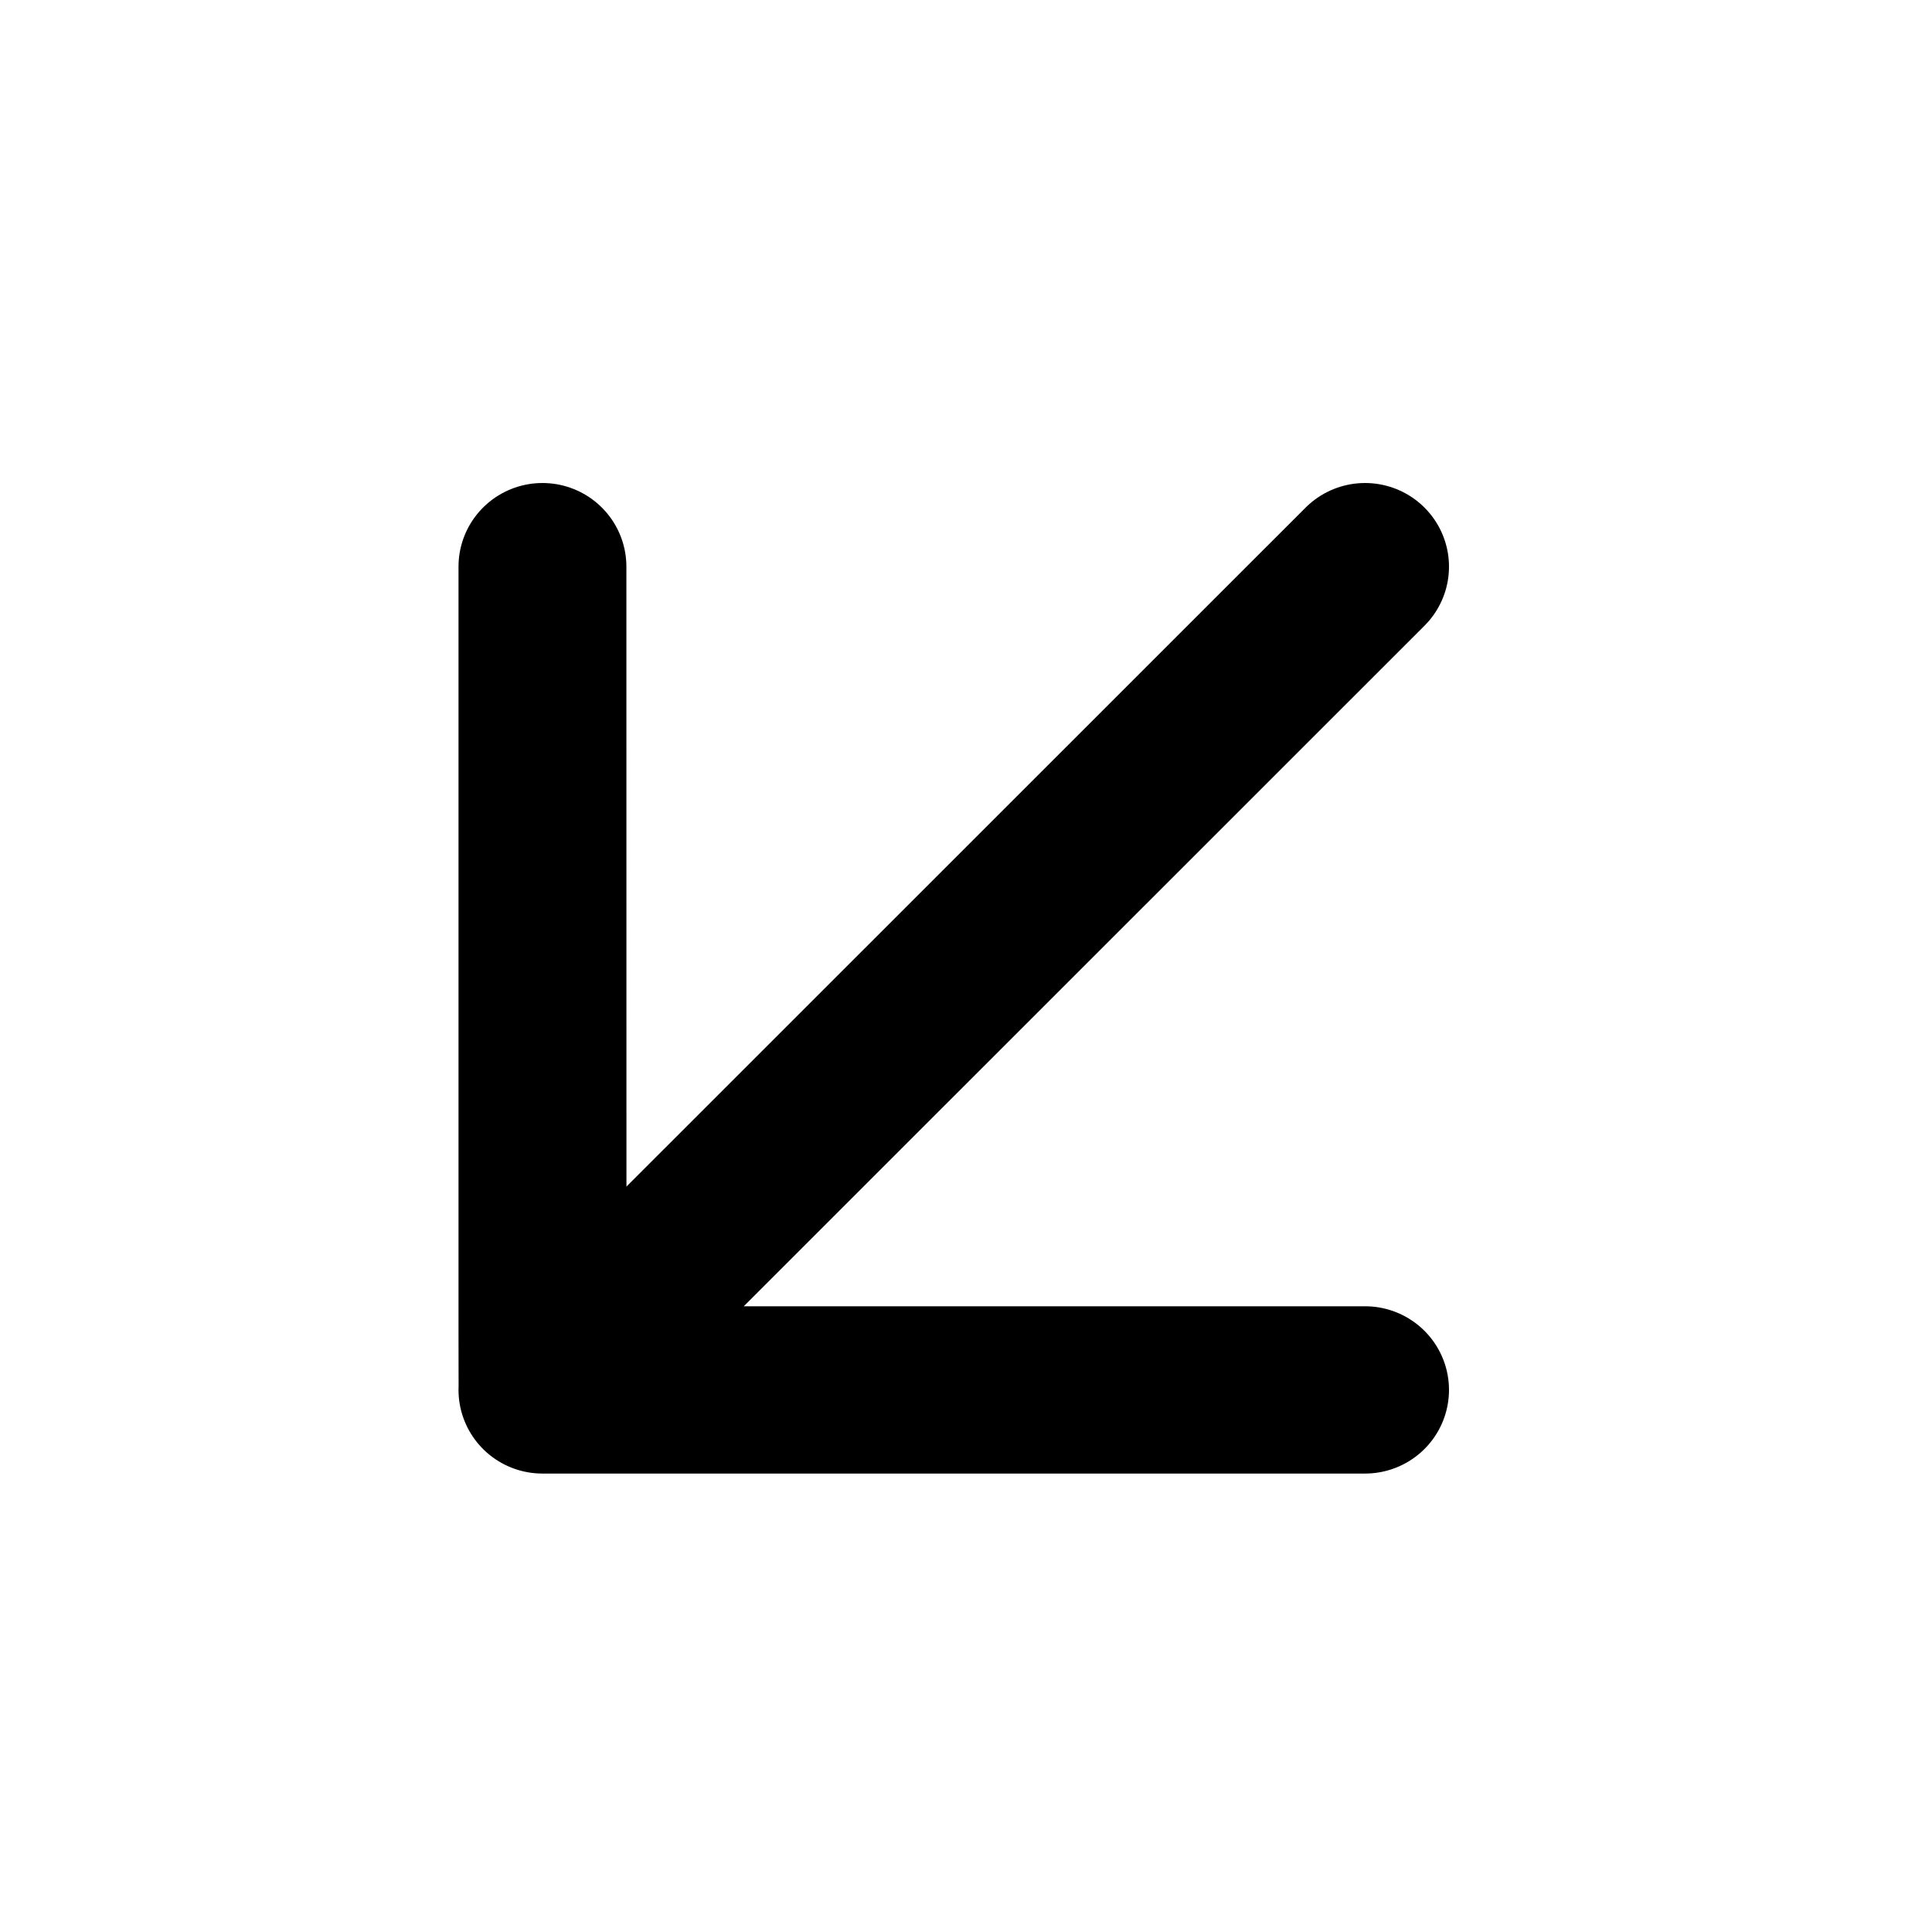
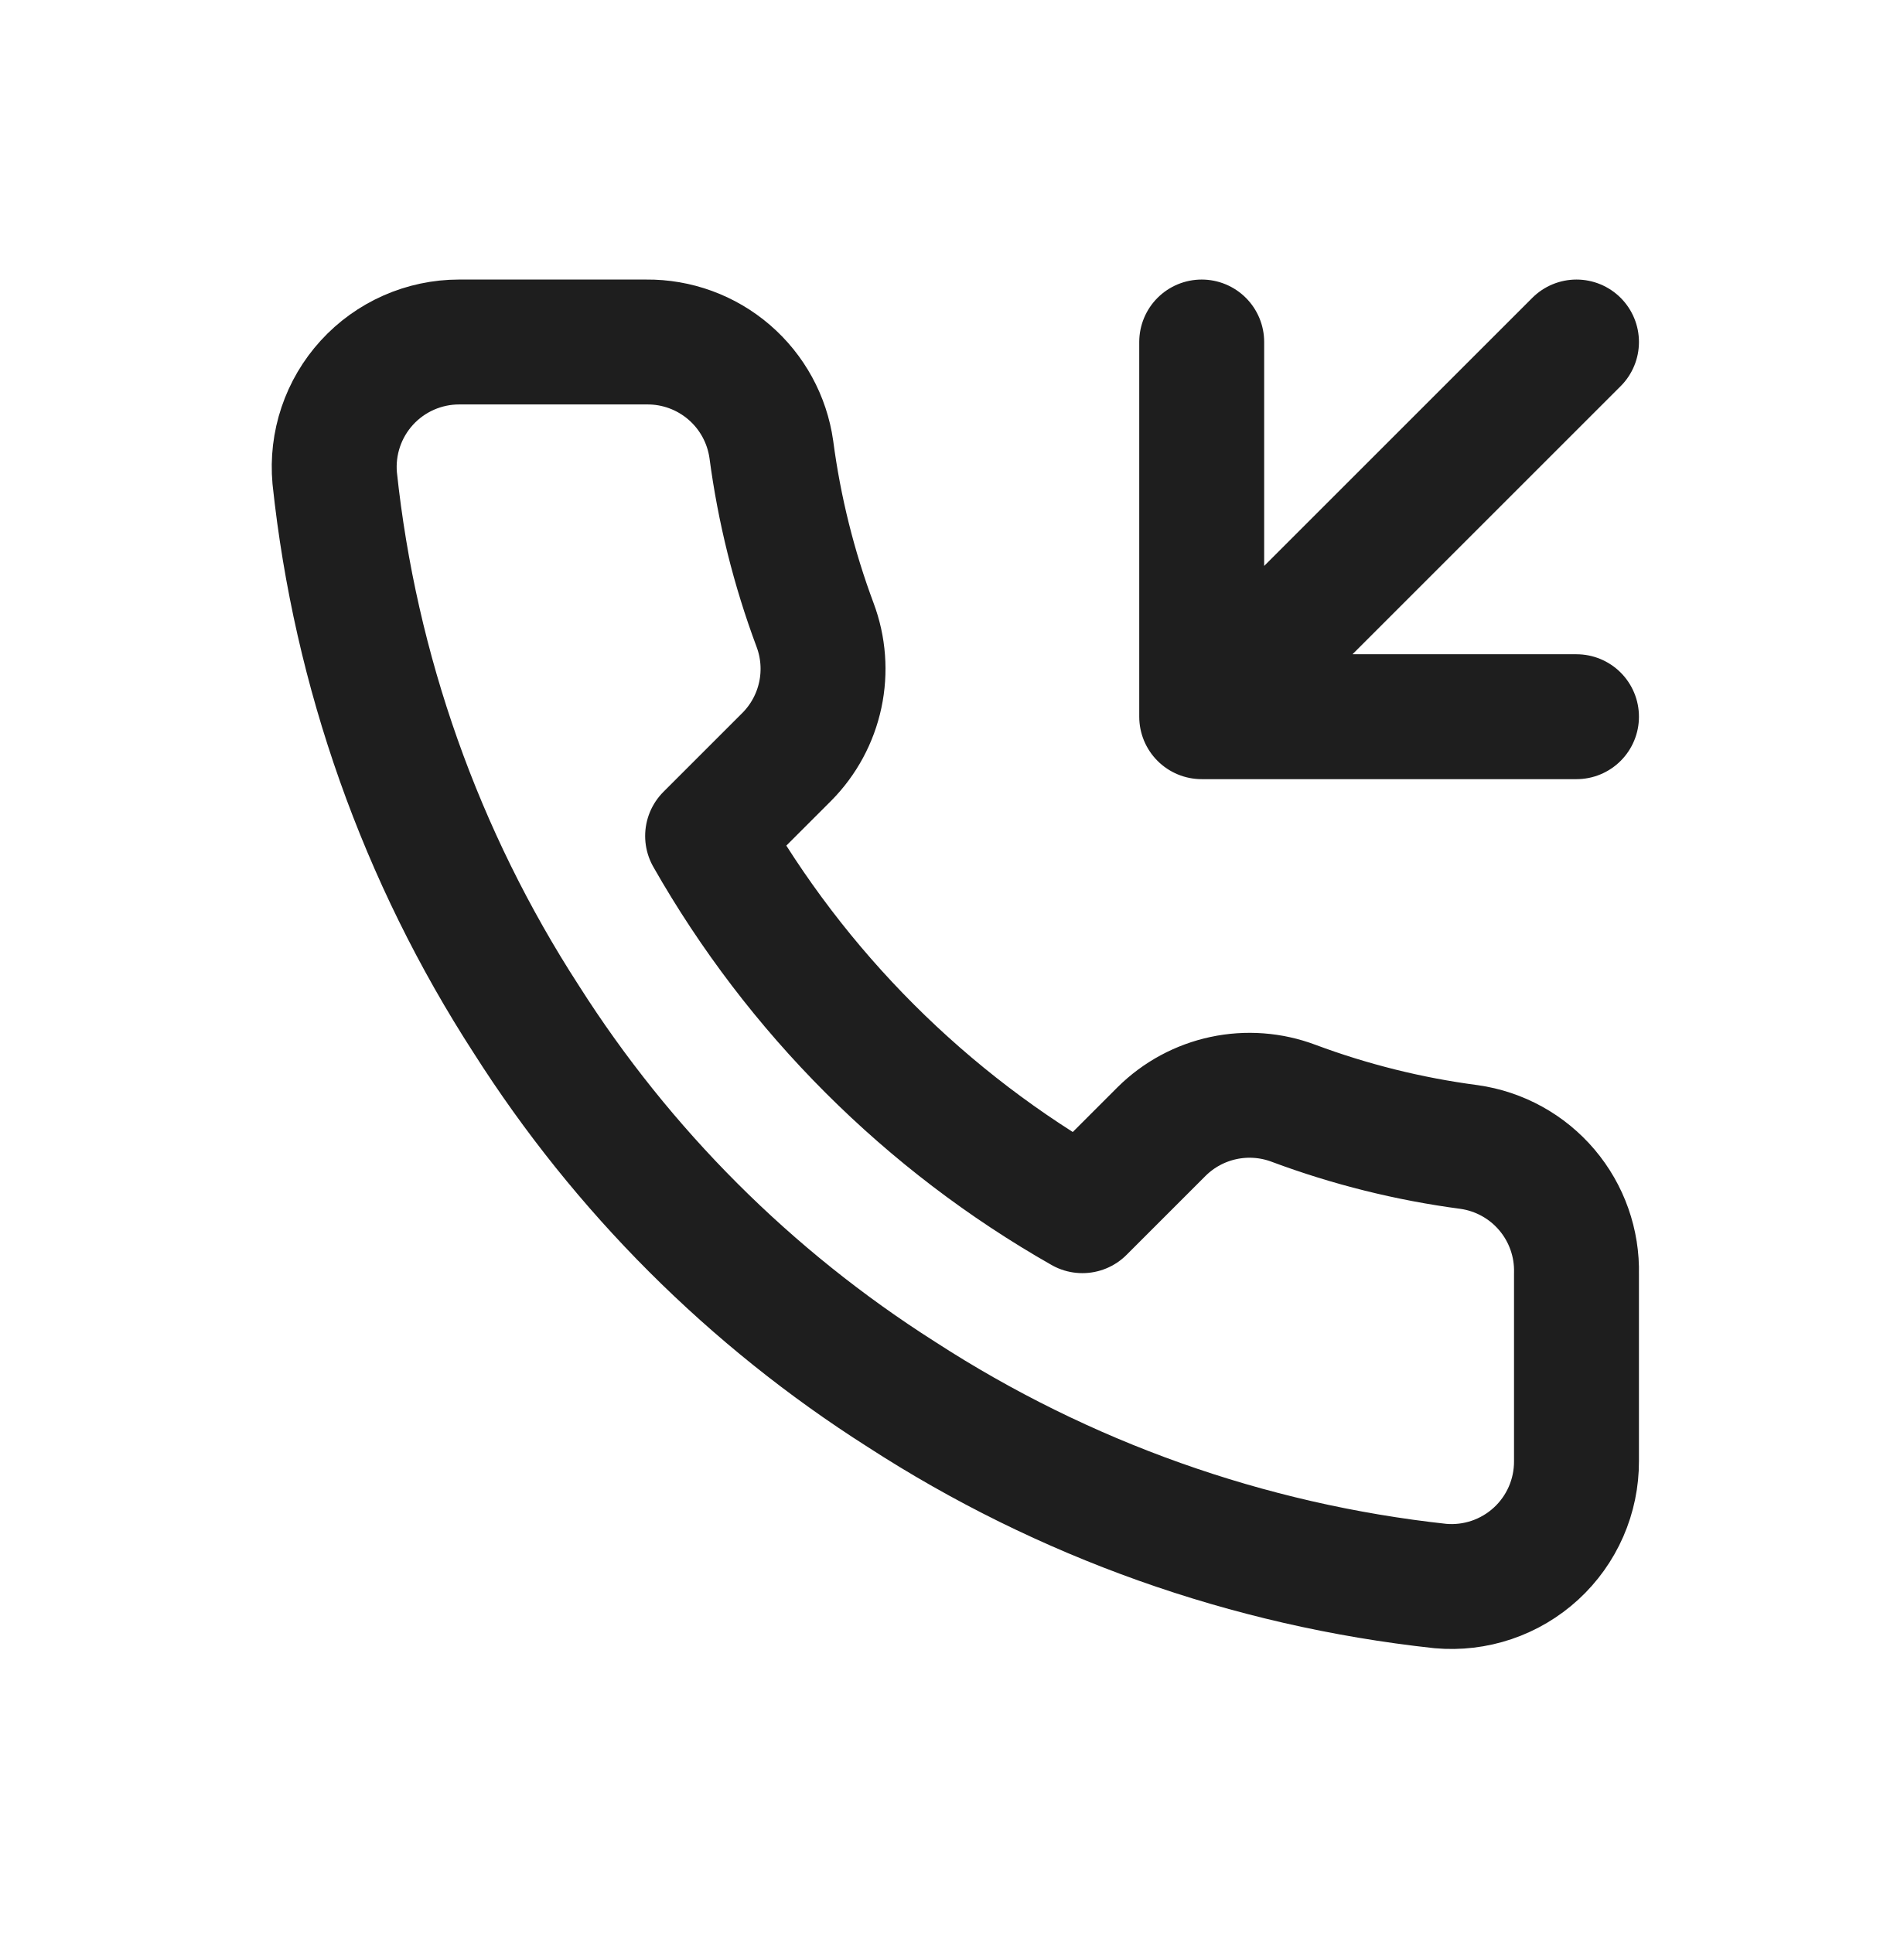
- <svg xmlns="http://www.w3.org/2000/svg" width="80" height="80" viewBox="0 0 80 80" version="1.1" id="svg11">
-   <defs id="defs6" />
-   <g id="Symbols" style="fill:none;fill-rule:evenodd;stroke:none;stroke-width:1;stroke-linecap:round;stroke-linejoin:round" transform="matrix(-3.475739,0,0,-3.463649,60.52092,61.01848)">
-     <g id="call_outgoing" style="stroke:#000000;stroke-width:2">
-       <path d="m 1.15,1 v 9.161 L 1.151,10.8 Z m 9.8,9.842 H 1.789 L 1.15,10.842 Z M 1.683,10.297 10.95,1 Z" id="Imported-Layers" transform="rotate(180,6.05,5.921236)" />
-     </g>
-   </g>
+ <svg xmlns="http://www.w3.org/2000/svg" width="256" height="260" viewBox="0 0 256 260" fill="none">
+   <path d="M161.604 46.001V96.401M161.604 96.401H212.004M161.604 96.401L212.004 46.001M212.004 171.329V196.529C212.013 198.868 211.534 201.184 210.597 203.327C209.659 205.471 208.285 207.395 206.561 208.976C204.837 210.558 202.802 211.762 200.586 212.512C198.37 213.261 196.021 213.539 193.692 213.329C167.843 210.52 143.014 201.688 121.2 187.541C100.904 174.644 83.696 157.437 70.799 137.141C56.603 115.227 47.769 90.277 45.011 64.313C44.802 61.99 45.078 59.649 45.822 57.438C46.567 55.228 47.763 53.197 49.336 51.474C50.908 49.752 52.822 48.376 54.955 47.433C57.089 46.491 59.395 46.003 61.727 46.001H86.927C91.004 45.961 94.956 47.404 98.047 50.062C101.138 52.721 103.157 56.412 103.728 60.449C104.791 68.513 106.764 76.432 109.608 84.053C110.738 87.059 110.982 90.327 110.312 93.468C109.642 96.609 108.086 99.493 105.828 101.777L95.159 112.445C107.117 133.475 124.53 150.887 145.56 162.845L156.228 152.177C158.511 149.918 161.395 148.362 164.536 147.692C167.677 147.022 170.945 147.267 173.952 148.397C181.573 151.241 189.491 153.213 197.556 154.277C201.636 154.852 205.363 156.908 208.026 160.052C210.69 163.196 212.106 167.209 212.004 171.329Z" stroke="#1E1E1E" stroke-width="16.8" stroke-linecap="round" stroke-linejoin="round" />
</svg>
